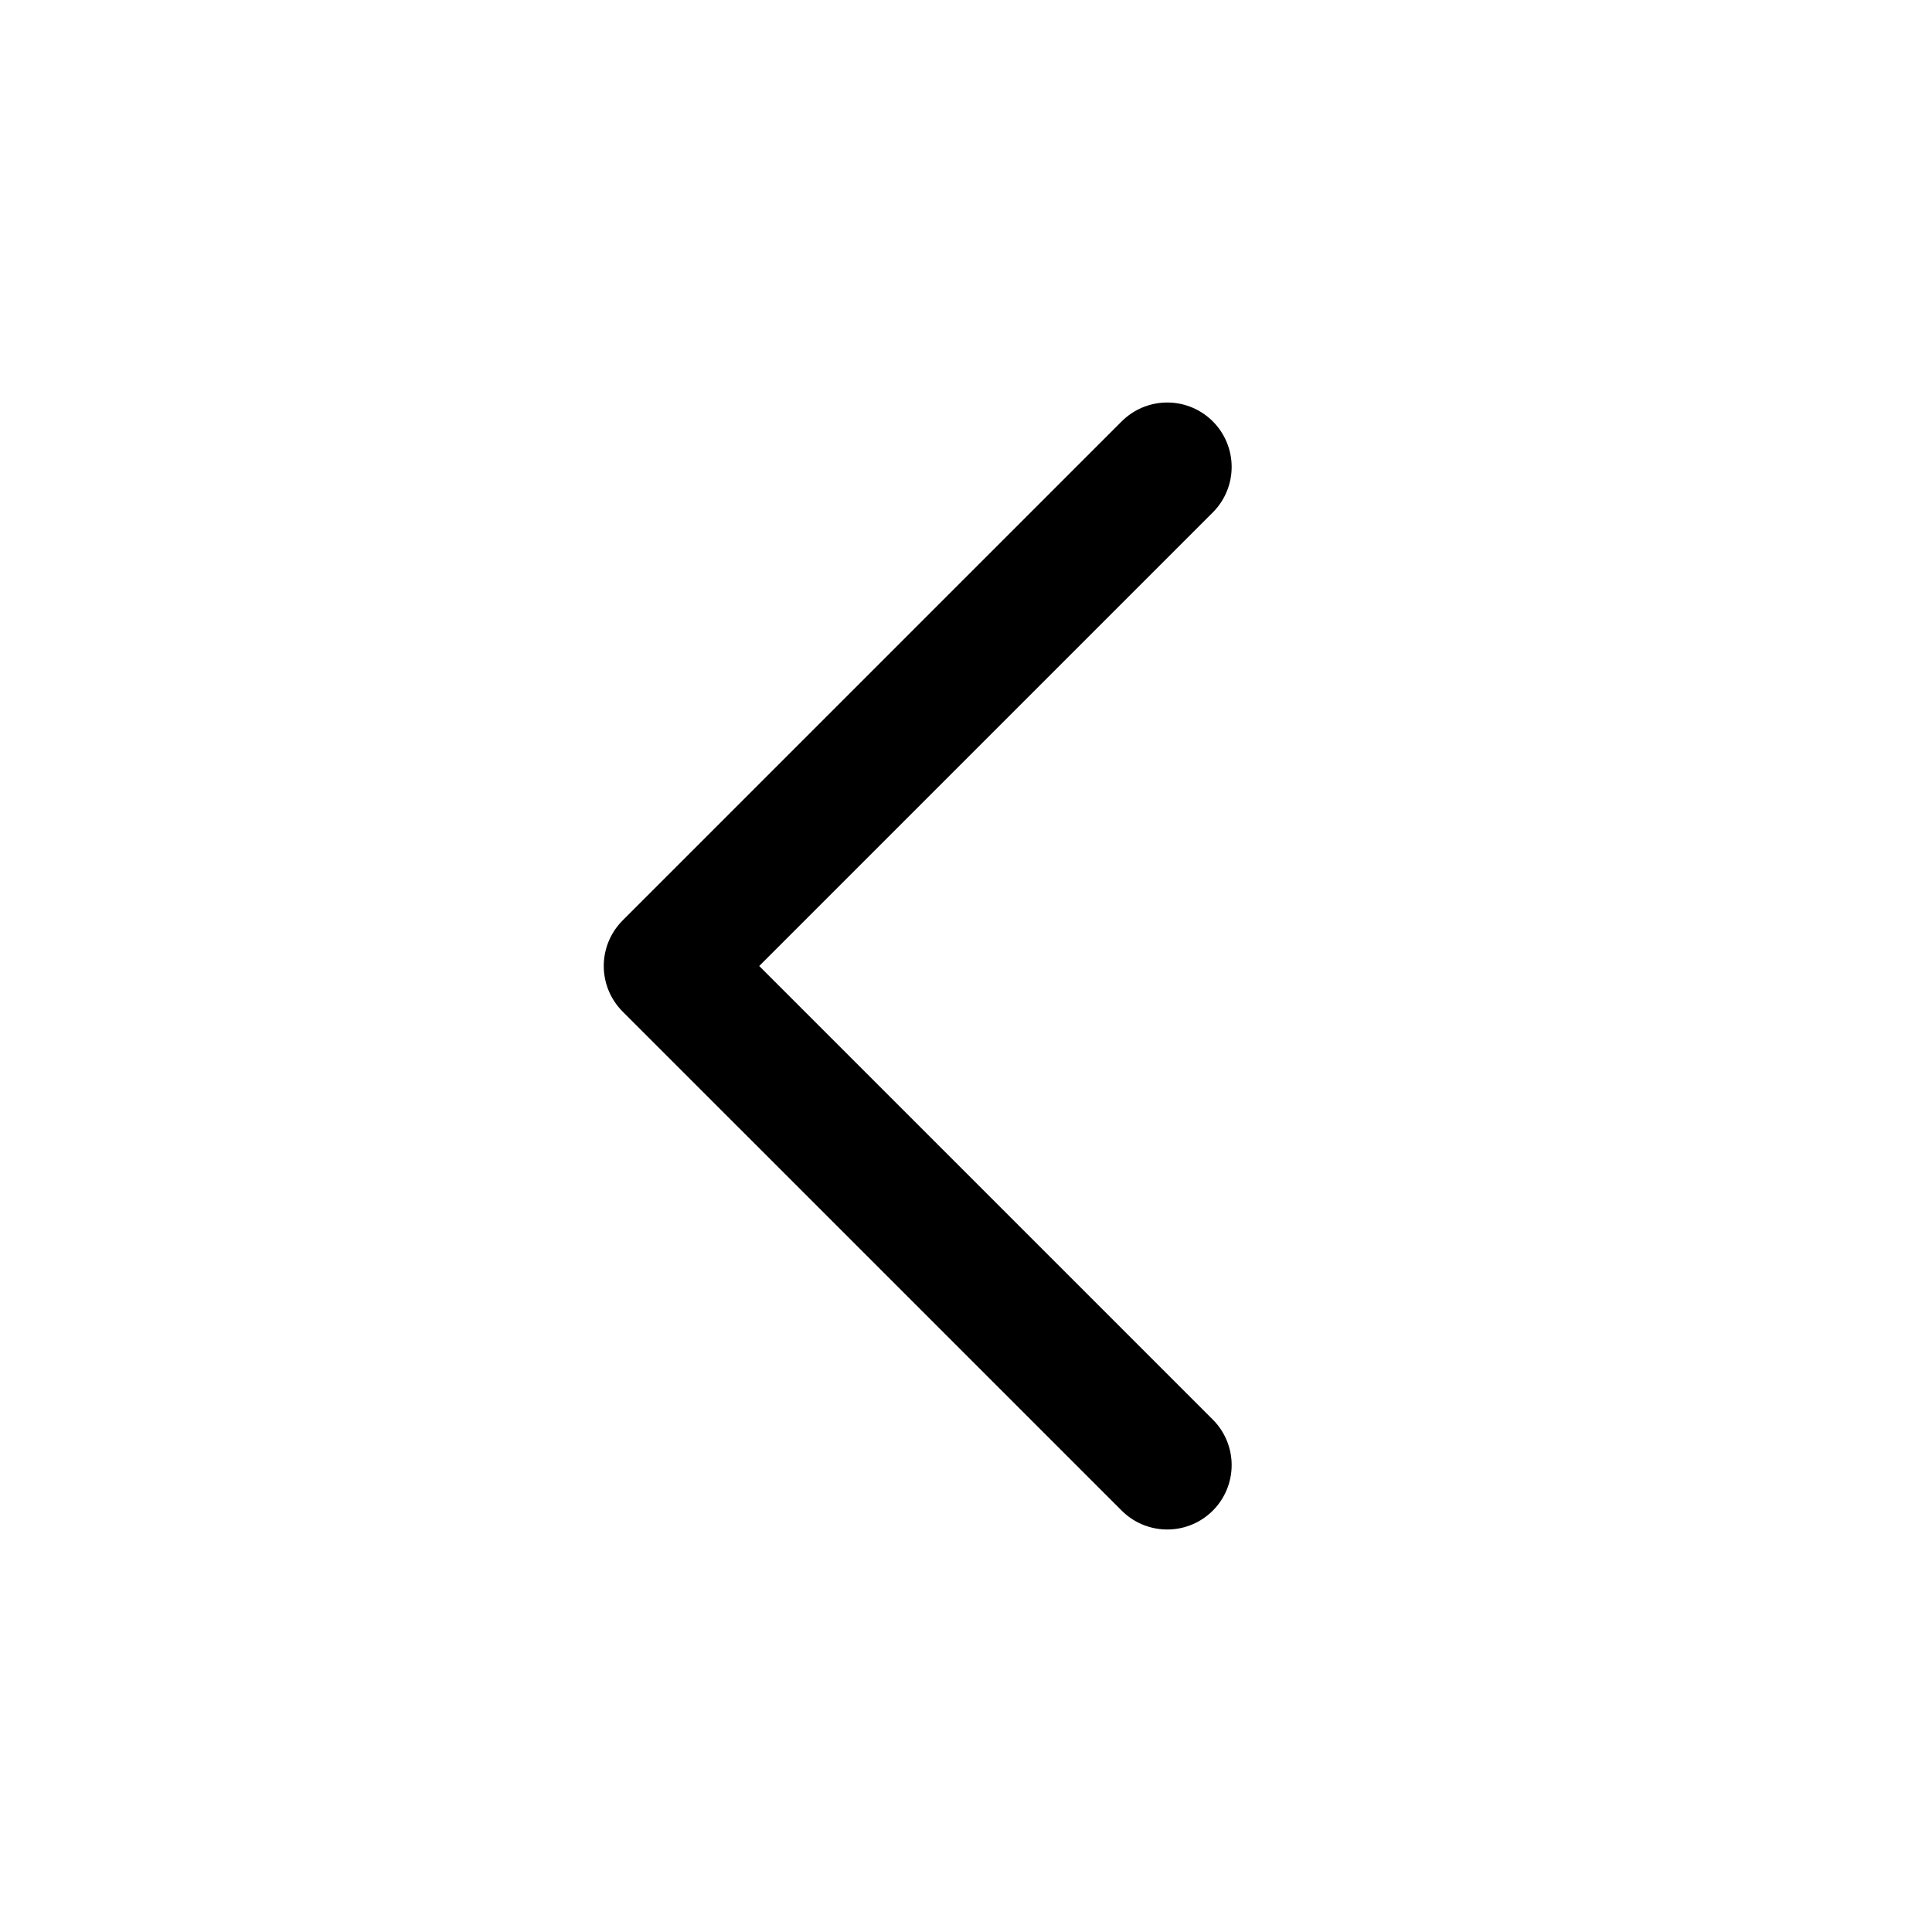
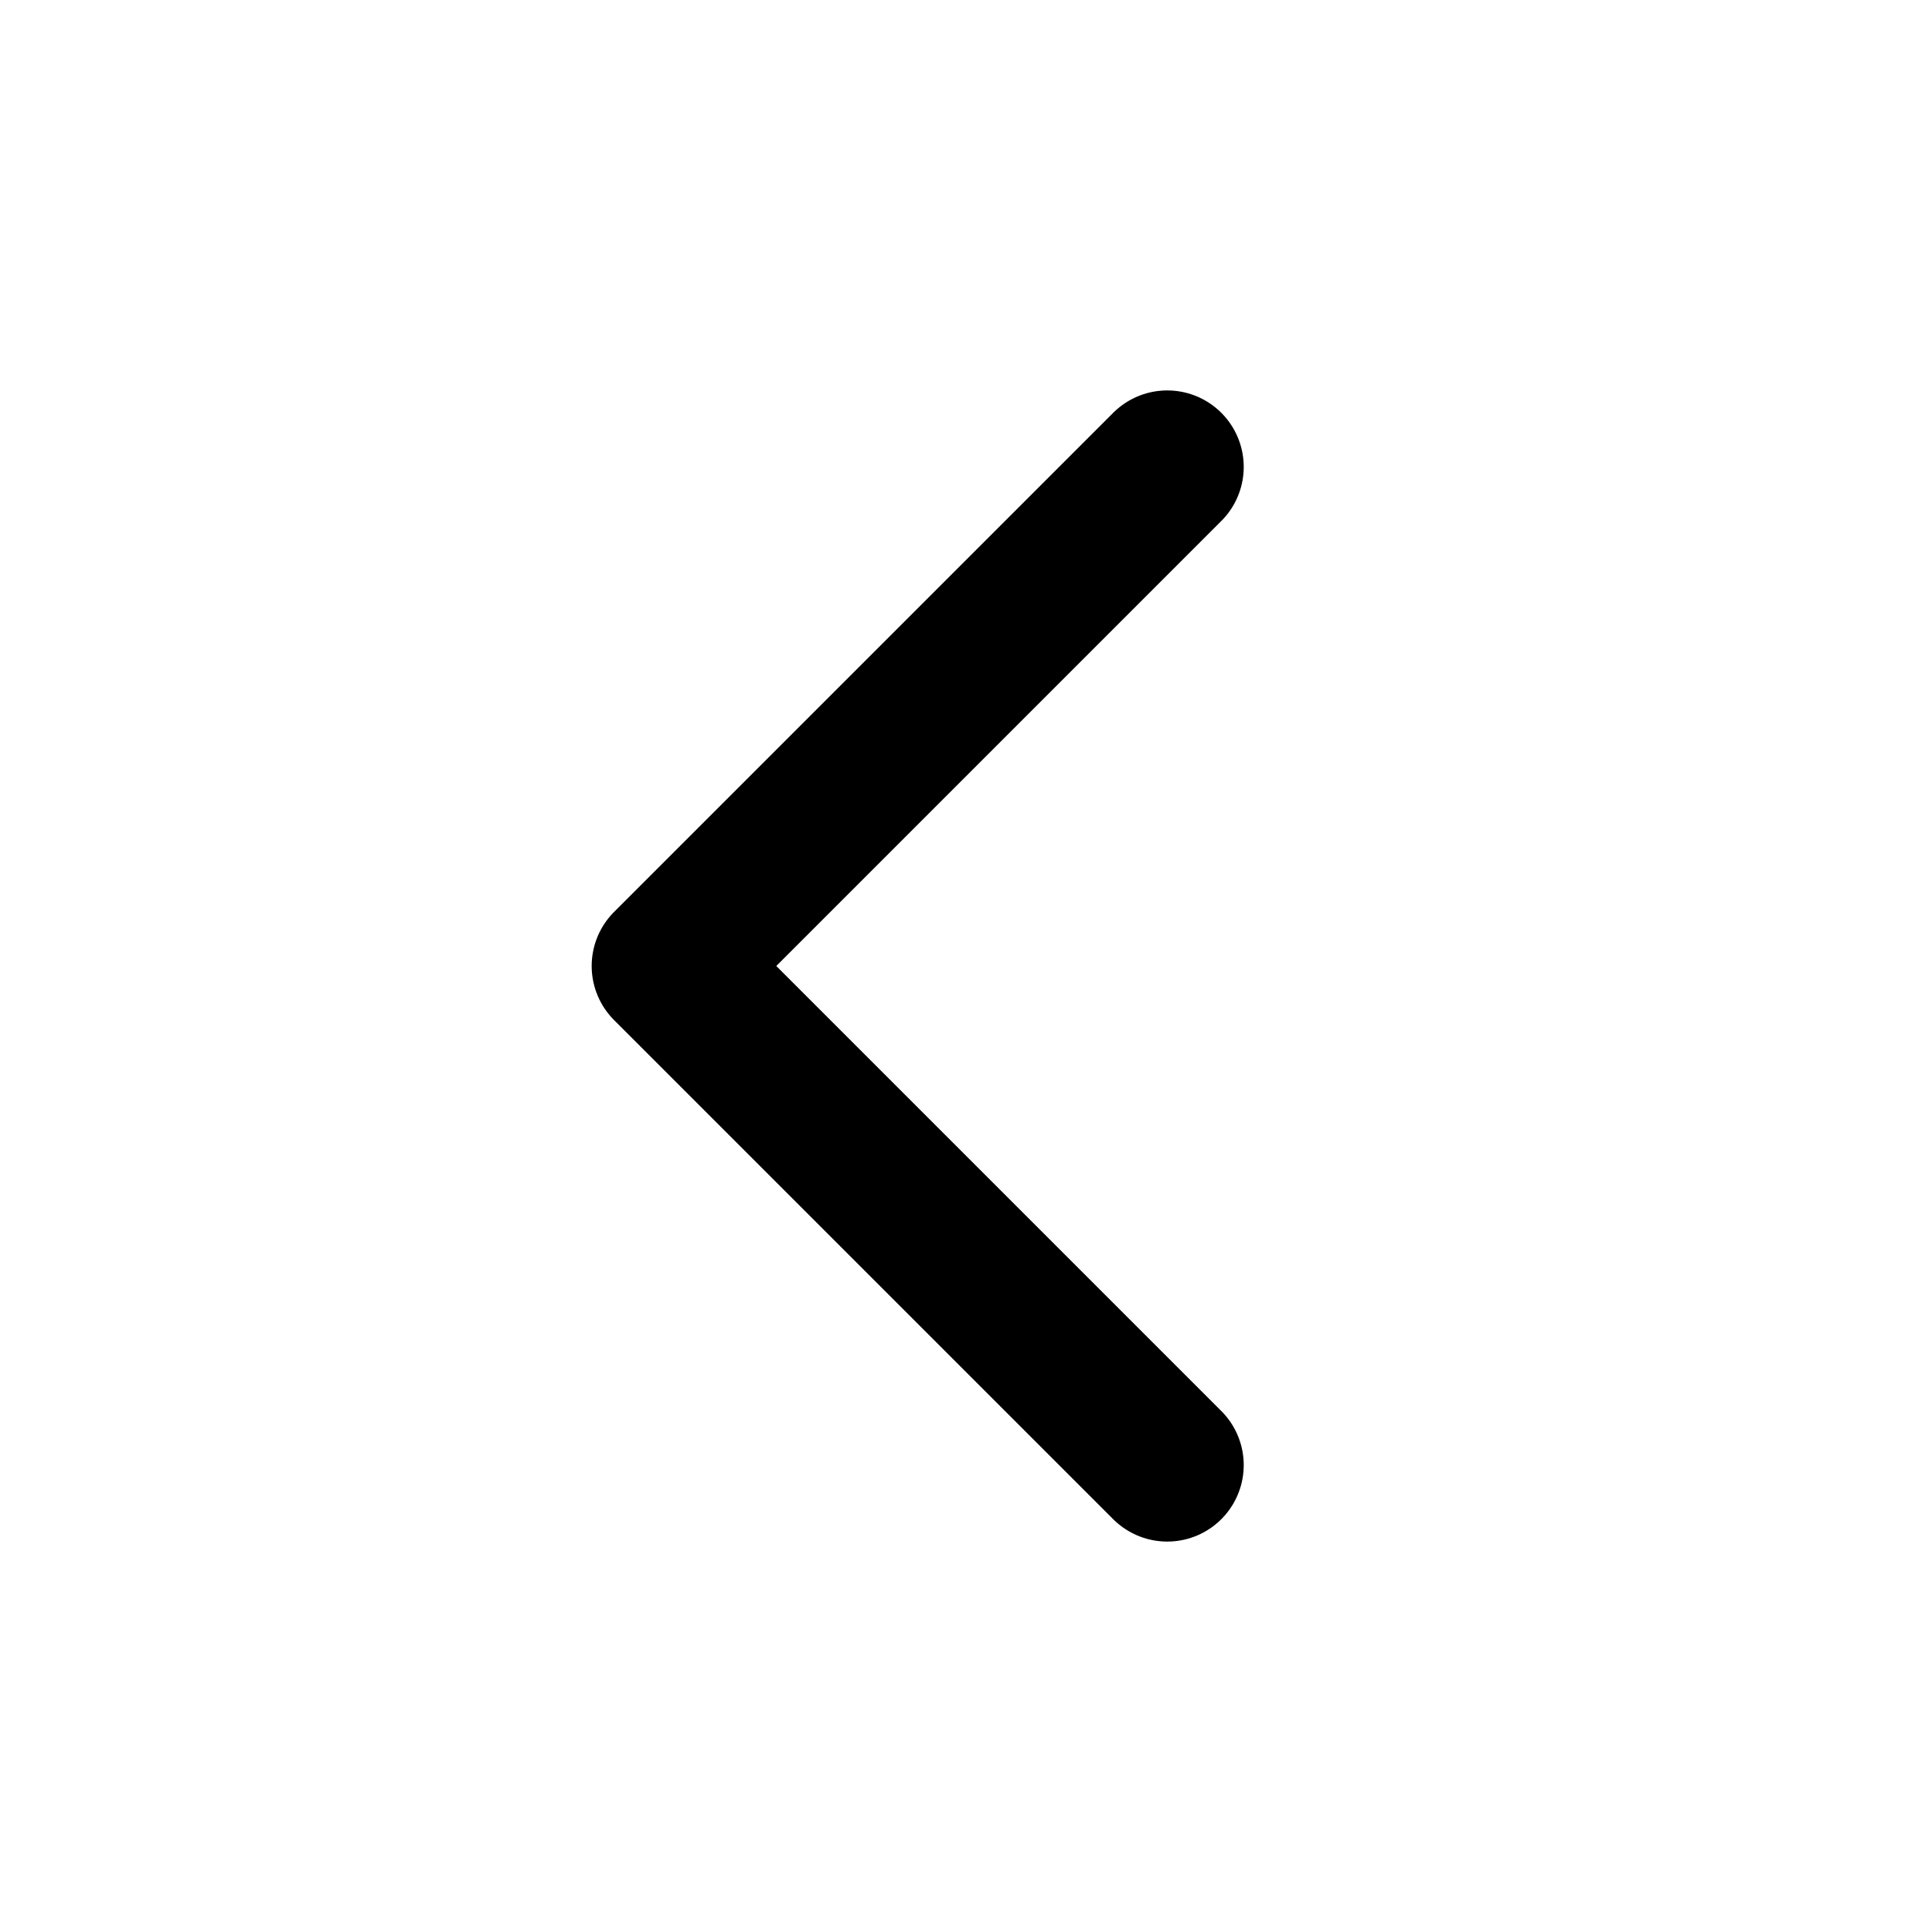
- <svg xmlns="http://www.w3.org/2000/svg" viewBox="0 0 24 24" width="24" height="24" fill="none" stroke="currentColor" stroke-width="1.6" stroke-linecap="round" stroke-linejoin="round">
+ <svg xmlns="http://www.w3.org/2000/svg" viewBox="0 0 24 24" width="24" height="24" fill="none" stroke="currentColor" stroke-width="1.9" stroke-linecap="round" stroke-linejoin="round">
  <path d="M14.5 5.8 8.3 12l6.2 6.2" />
</svg>
